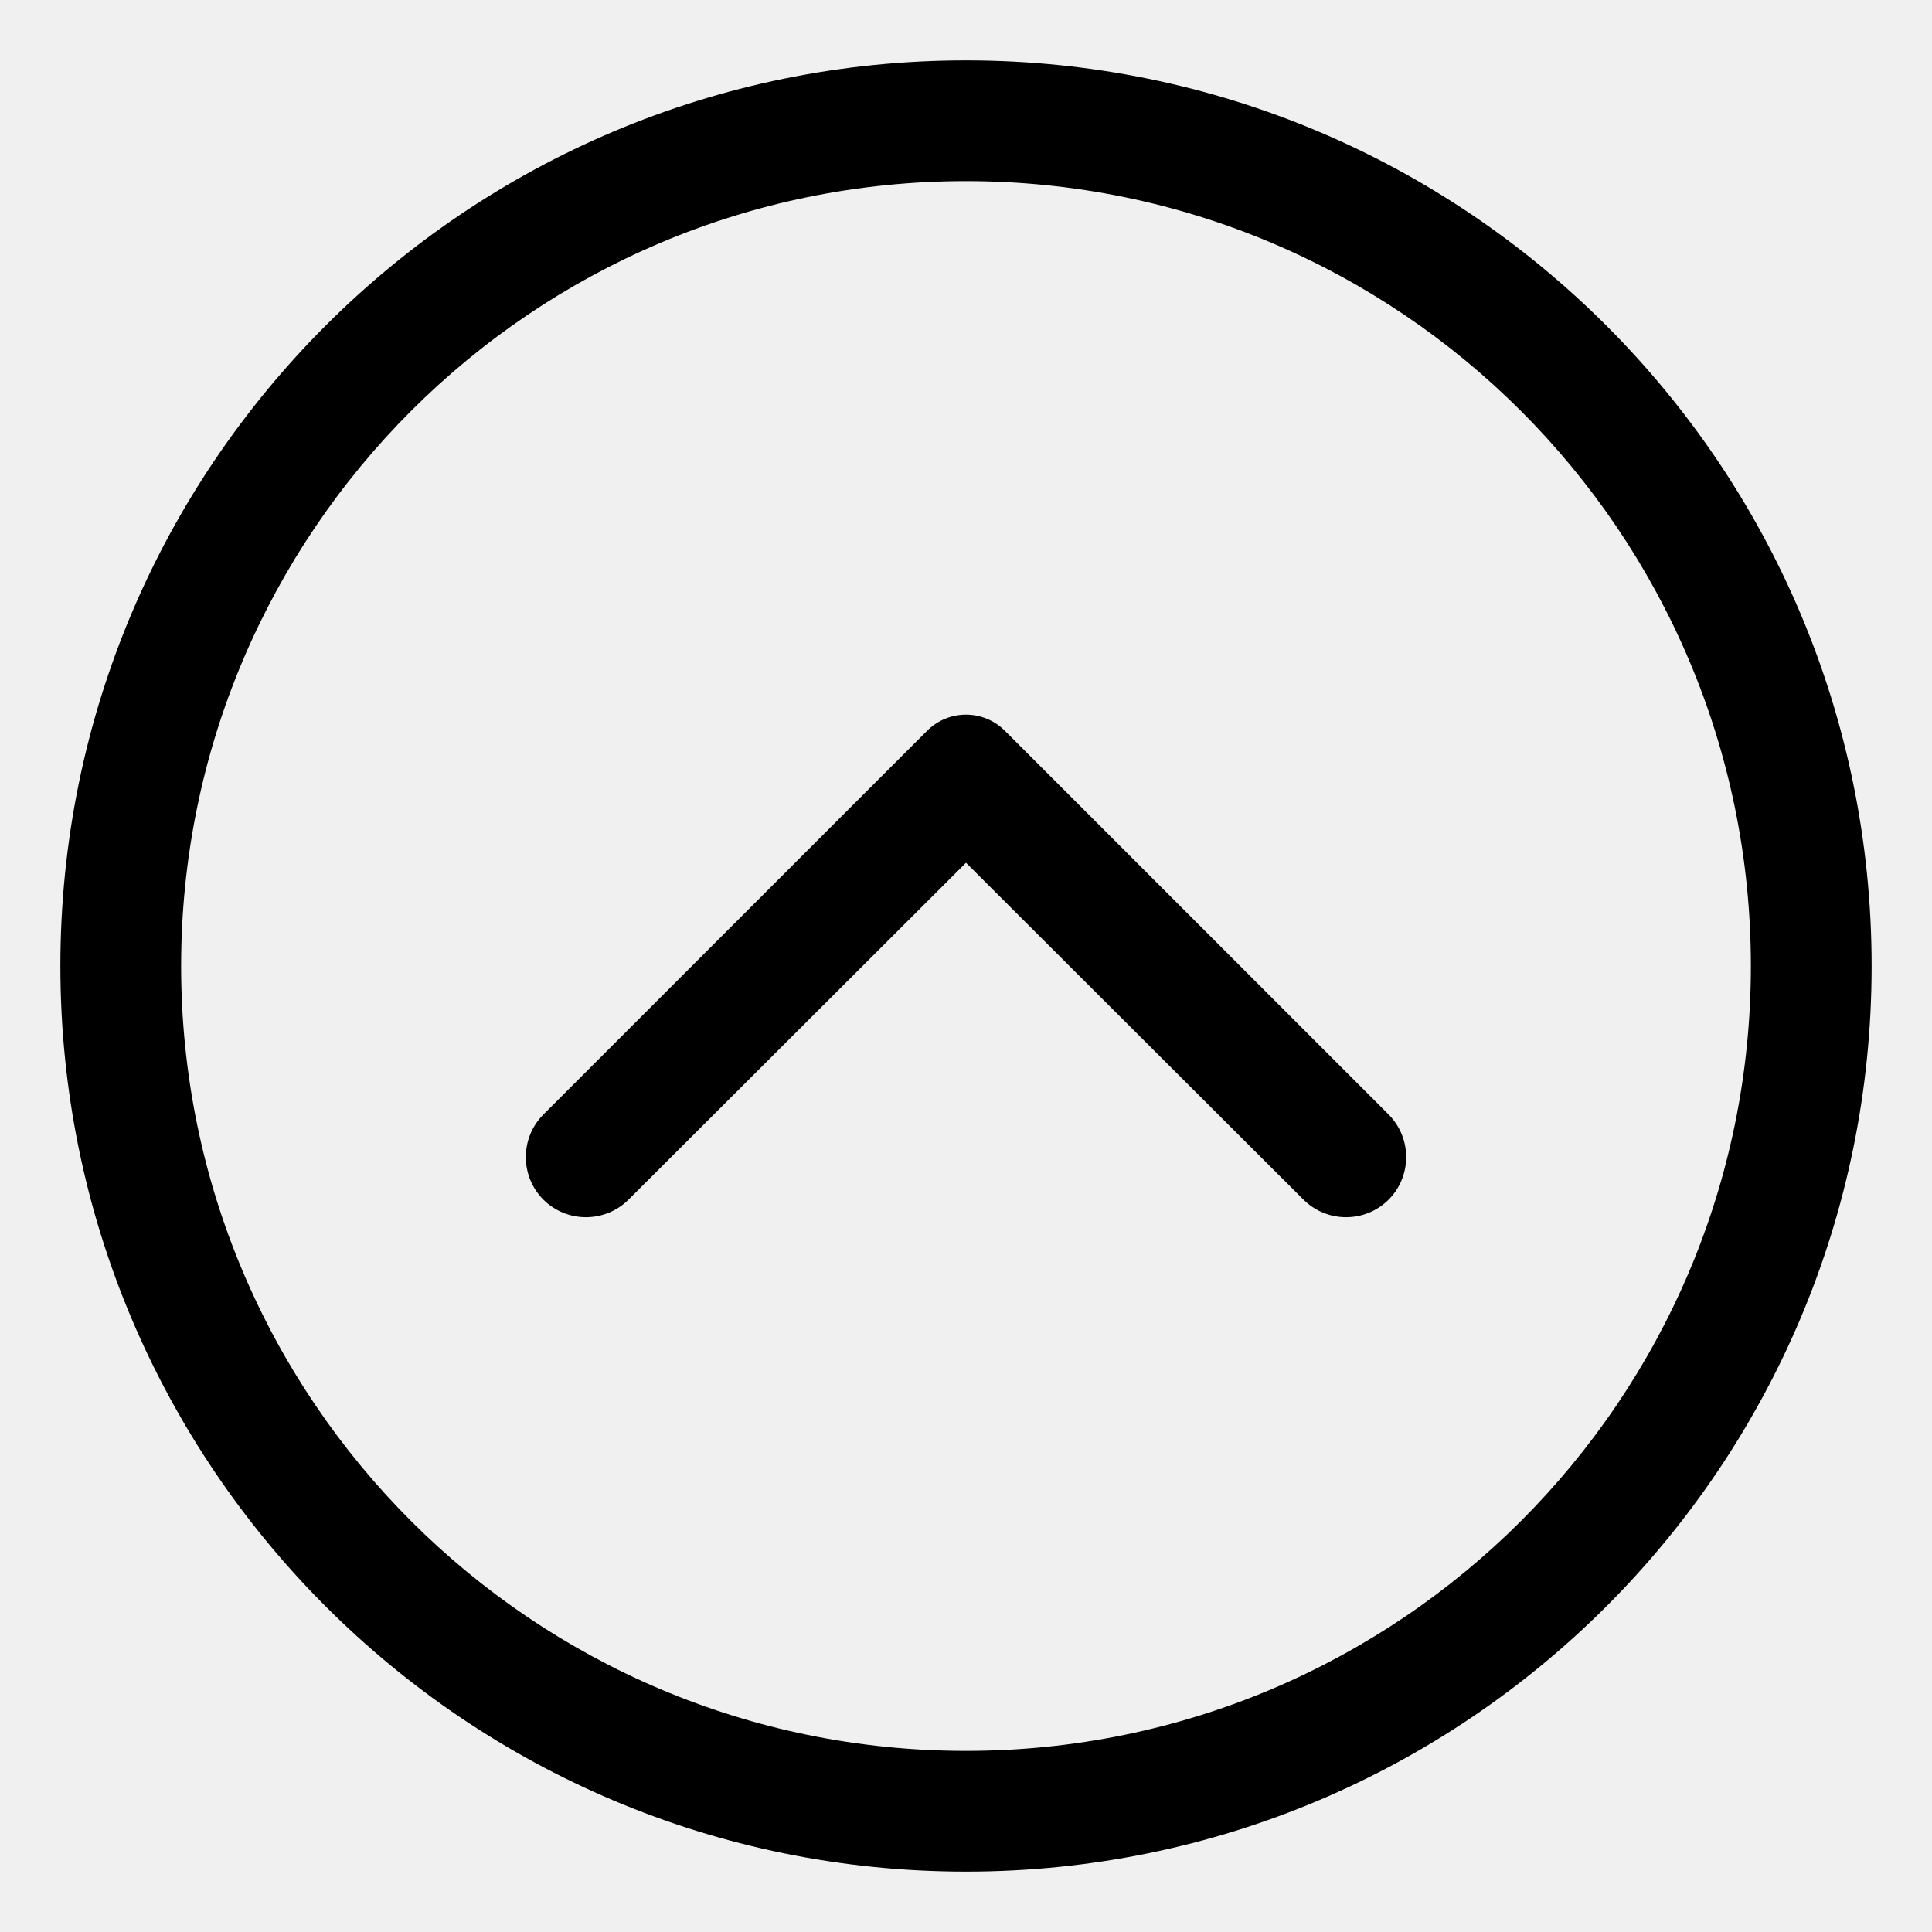
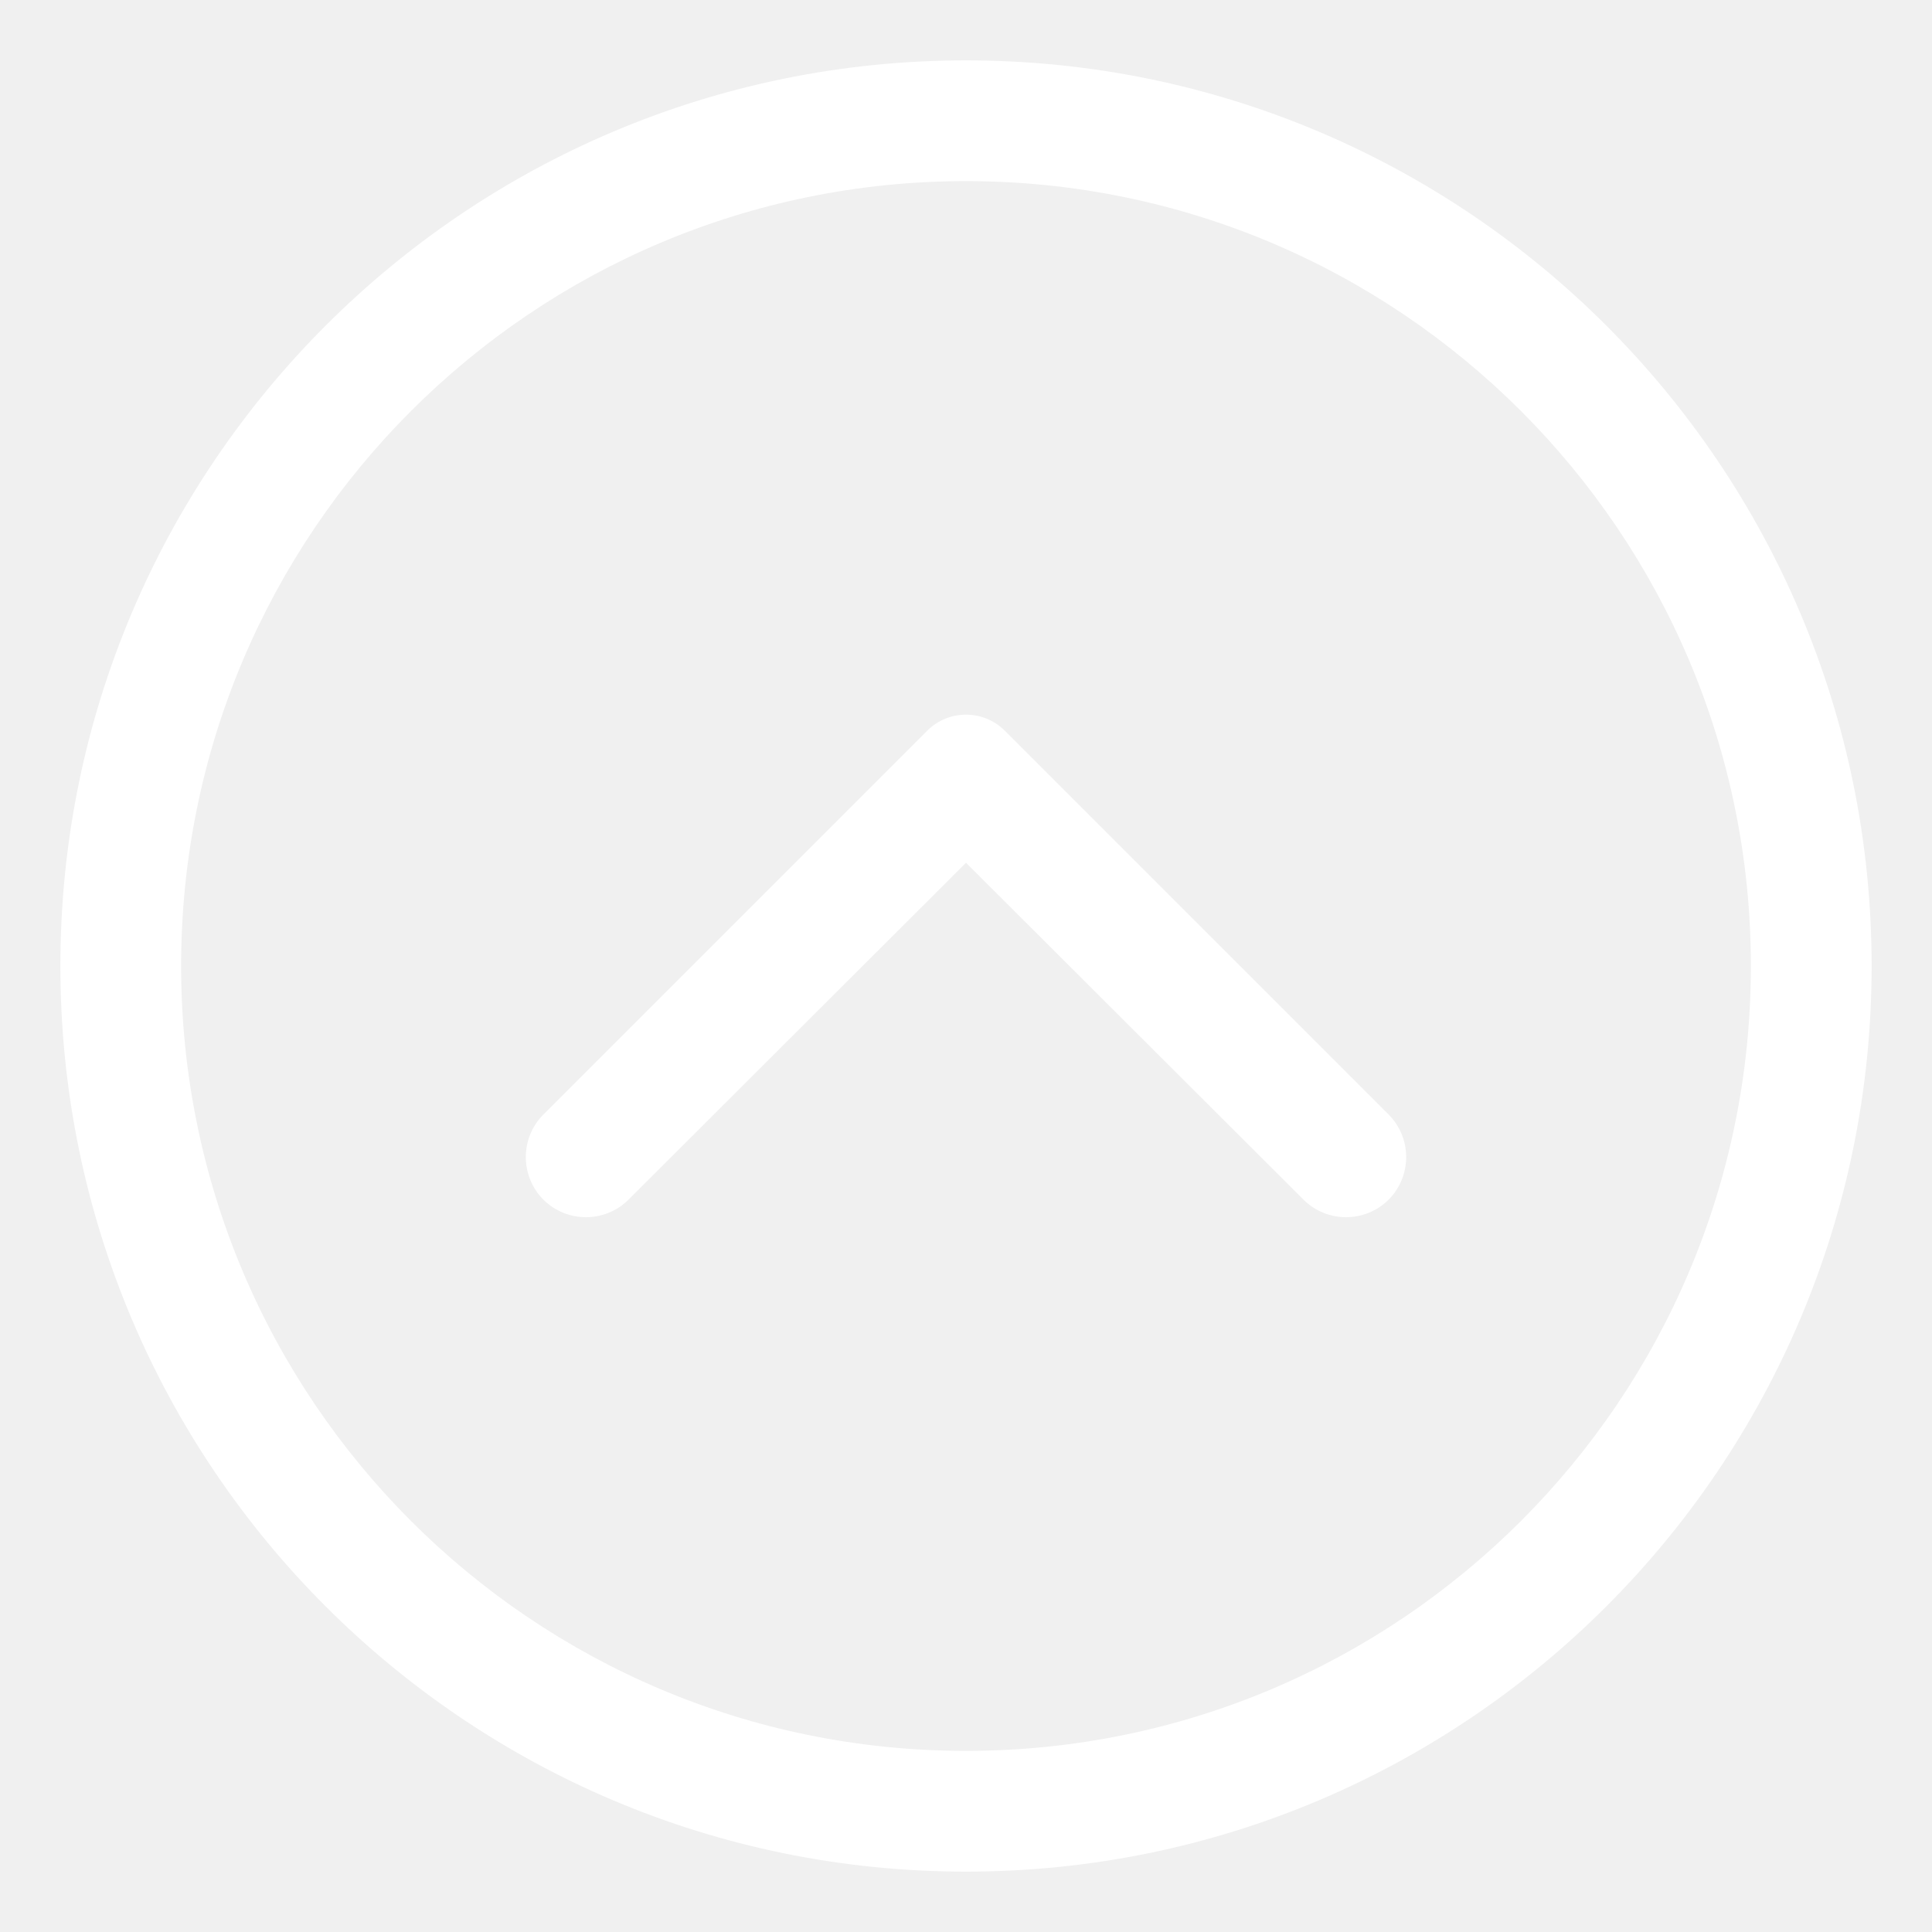
<svg xmlns="http://www.w3.org/2000/svg" viewBox="0 0 32 32">
-   <g data-name="Layer 2" id="Layer_2">
-     <path d="M1,16A15,15,0,1,1,16,31,15,15,0,0,1,1,16Zm2,0A13,13,0,1,0,16,3,13,13,0,0,0,3,16Z" />
-     <path d="M10.41,19.87,16,14.29l5.59,5.58a1,1,0,0,0,1.41,0h0a1,1,0,0,0,0-1.41L16.64,12.1a.91.91,0,0,0-1.28,0L9,18.46a1,1,0,0,0,0,1.41H9A1,1,0,0,0,10.41,19.87Z" />
+   <g data-name="Layer 2">
+     <path d="M1 16a15 15 0 1 1 15 15A15 15 0 0 1 1 16Zm2 0A13 13 0 1 0 16 3 13 13 0 0 0 3 16Z" fill="#ffffff" class="fill-000000" />
+     <path d="M10.41 19.87 16 14.29l5.59 5.58a1 1 0 0 0 1.41 0 1 1 0 0 0 0-1.41l-6.36-6.36a.91.91 0 0 0-1.28 0L9 18.46a1 1 0 0 0 0 1.41 1 1 0 0 0 1.41 0Z" fill="#ffffff" class="fill-000000" />
  </g>
</svg>
